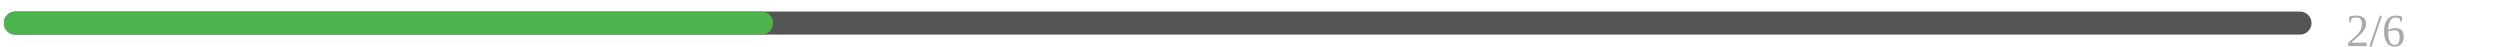
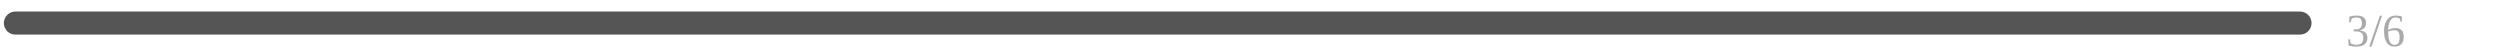
<svg xmlns="http://www.w3.org/2000/svg" width="650" height="12">
  <rect width="600" height="6" x="1" y="3" rx="3" ry="3" fill="#555" />
-   <text x="610" y="12" textLength="30" fill="#AAA" lengthAdjust="">2/6</text>
-   <rect width="200" height="6" x="1" y="3" rx="3" ry="3" fill="hsl(120 40% 50%)" />
+   <text x="610" y="12" textLength="30" fill="#AAA" lengthAdjust="">3/6</text>
+   <rect width="calc(3 * 600 / 6)" height="6" x="1" y="3" rx="3" ry="3" fill="hsl(120 40% 50%)" />
</svg>
